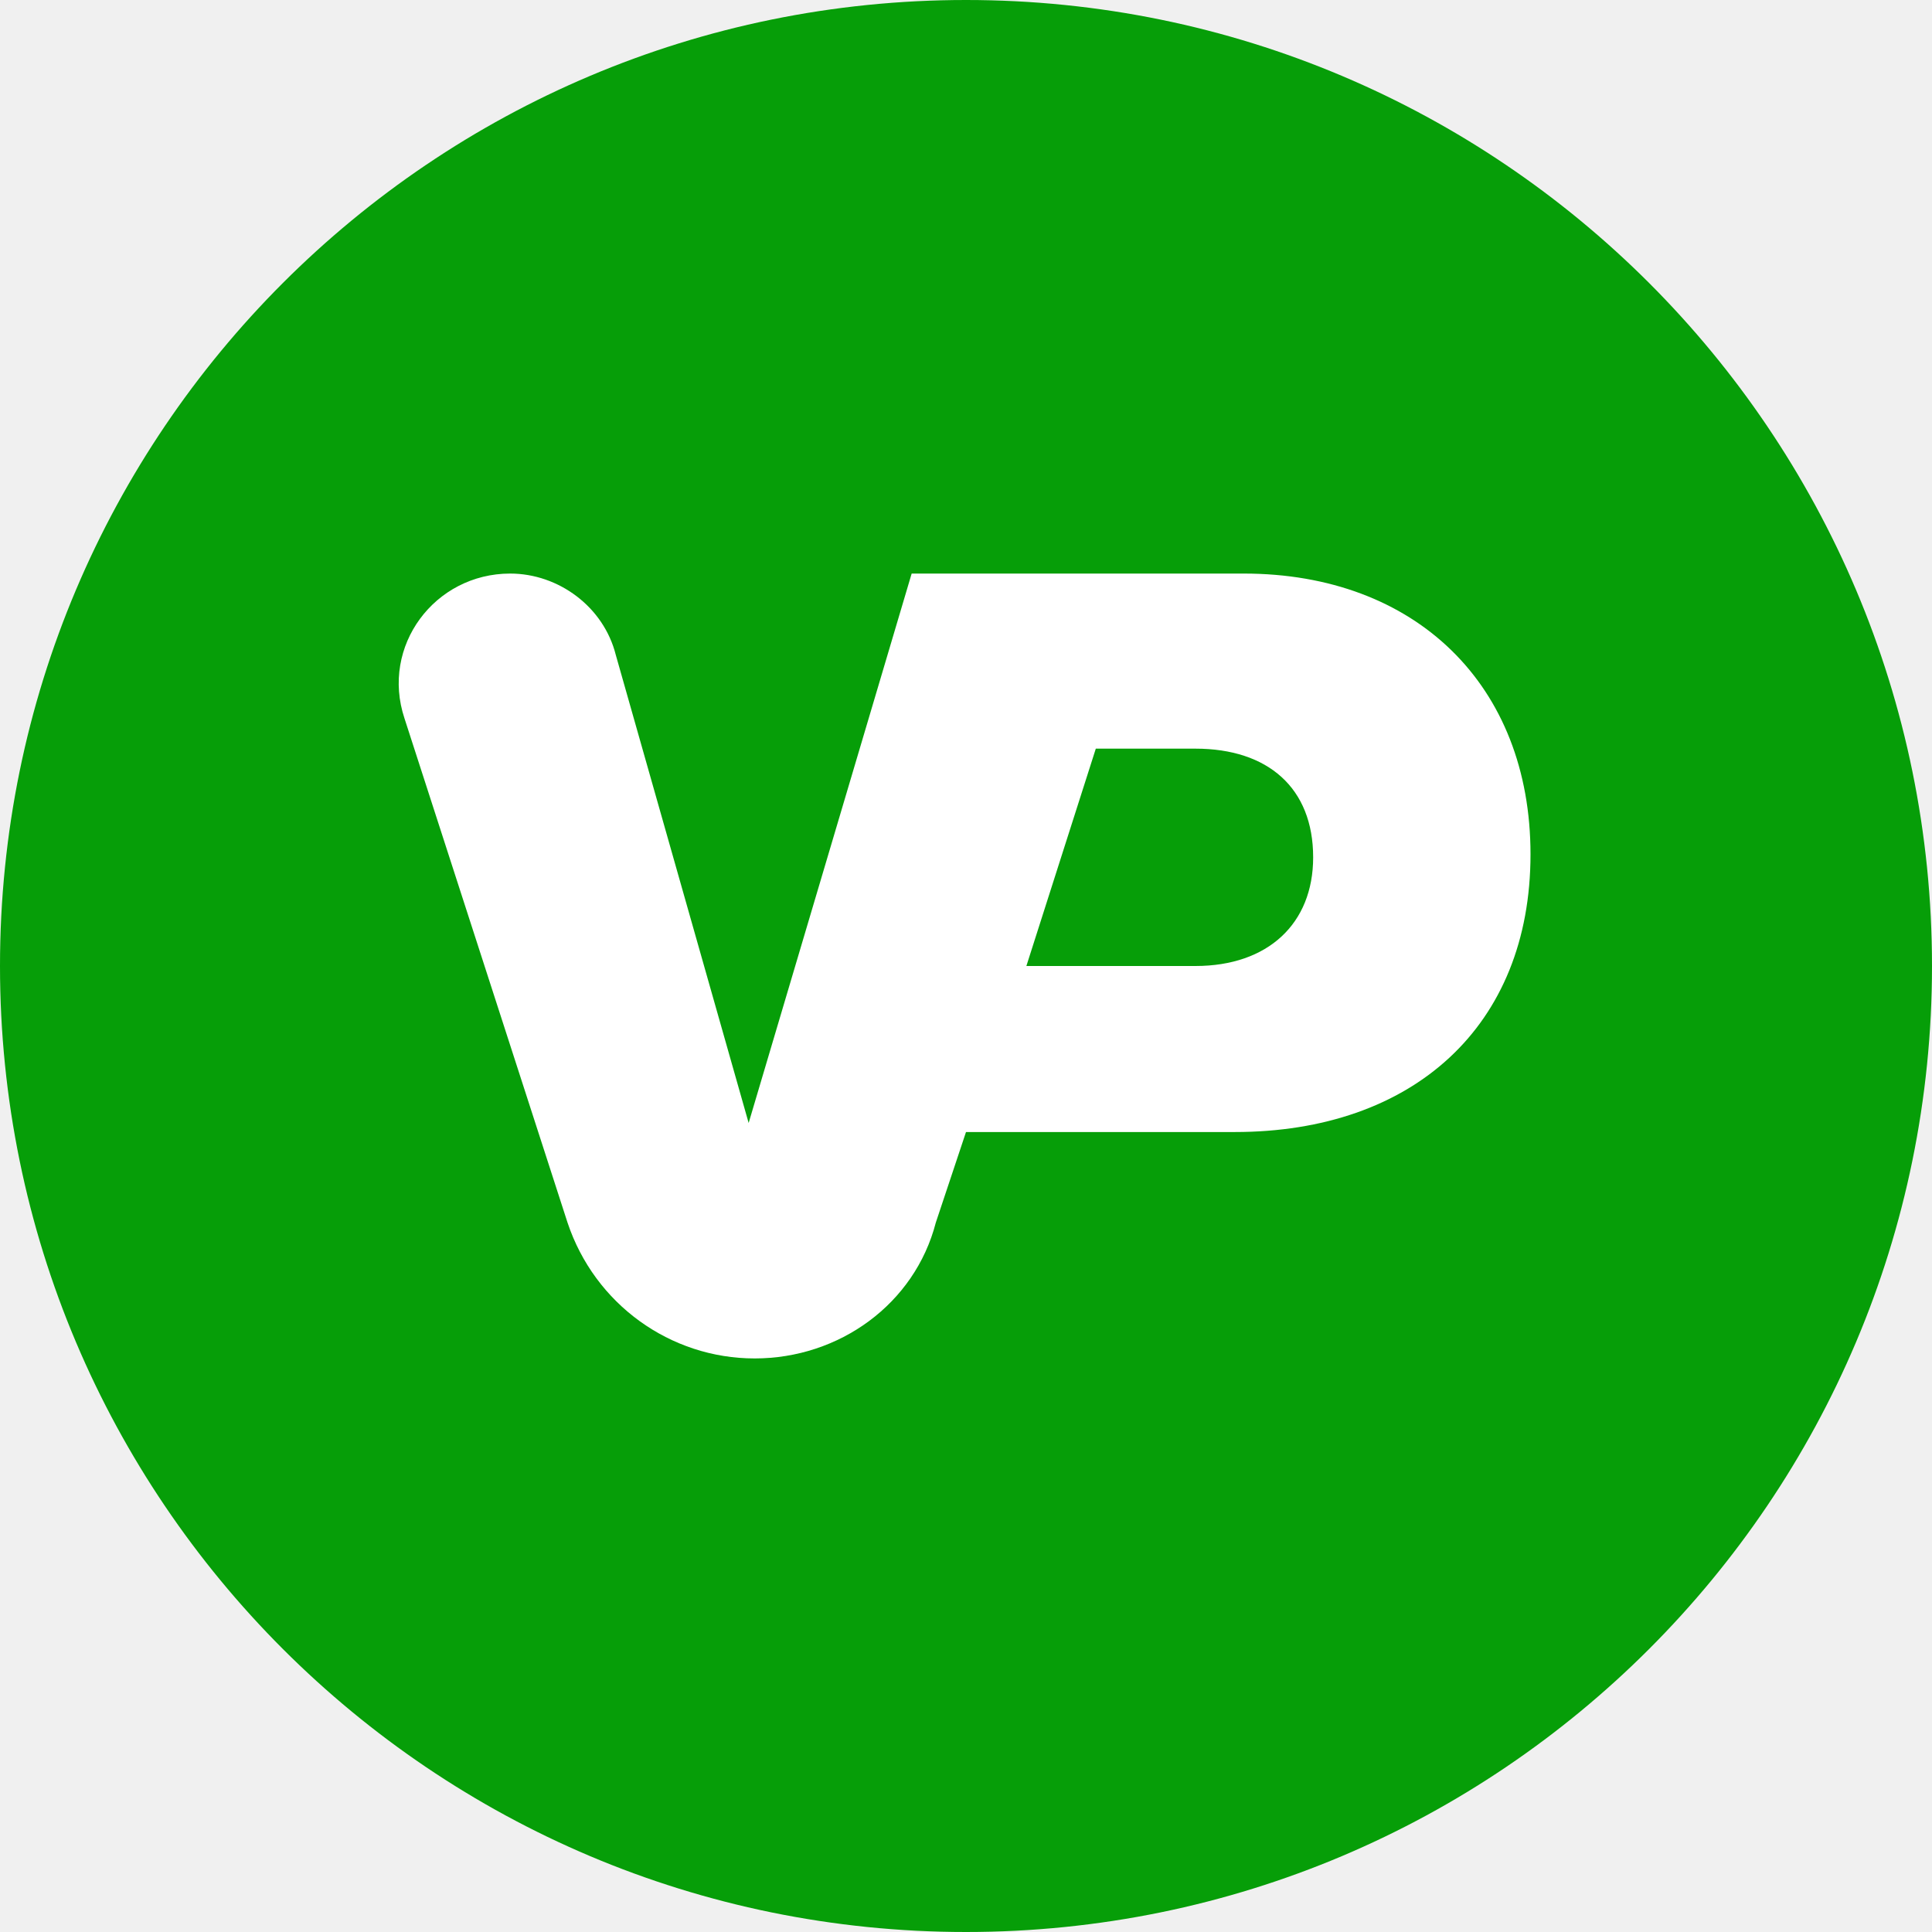
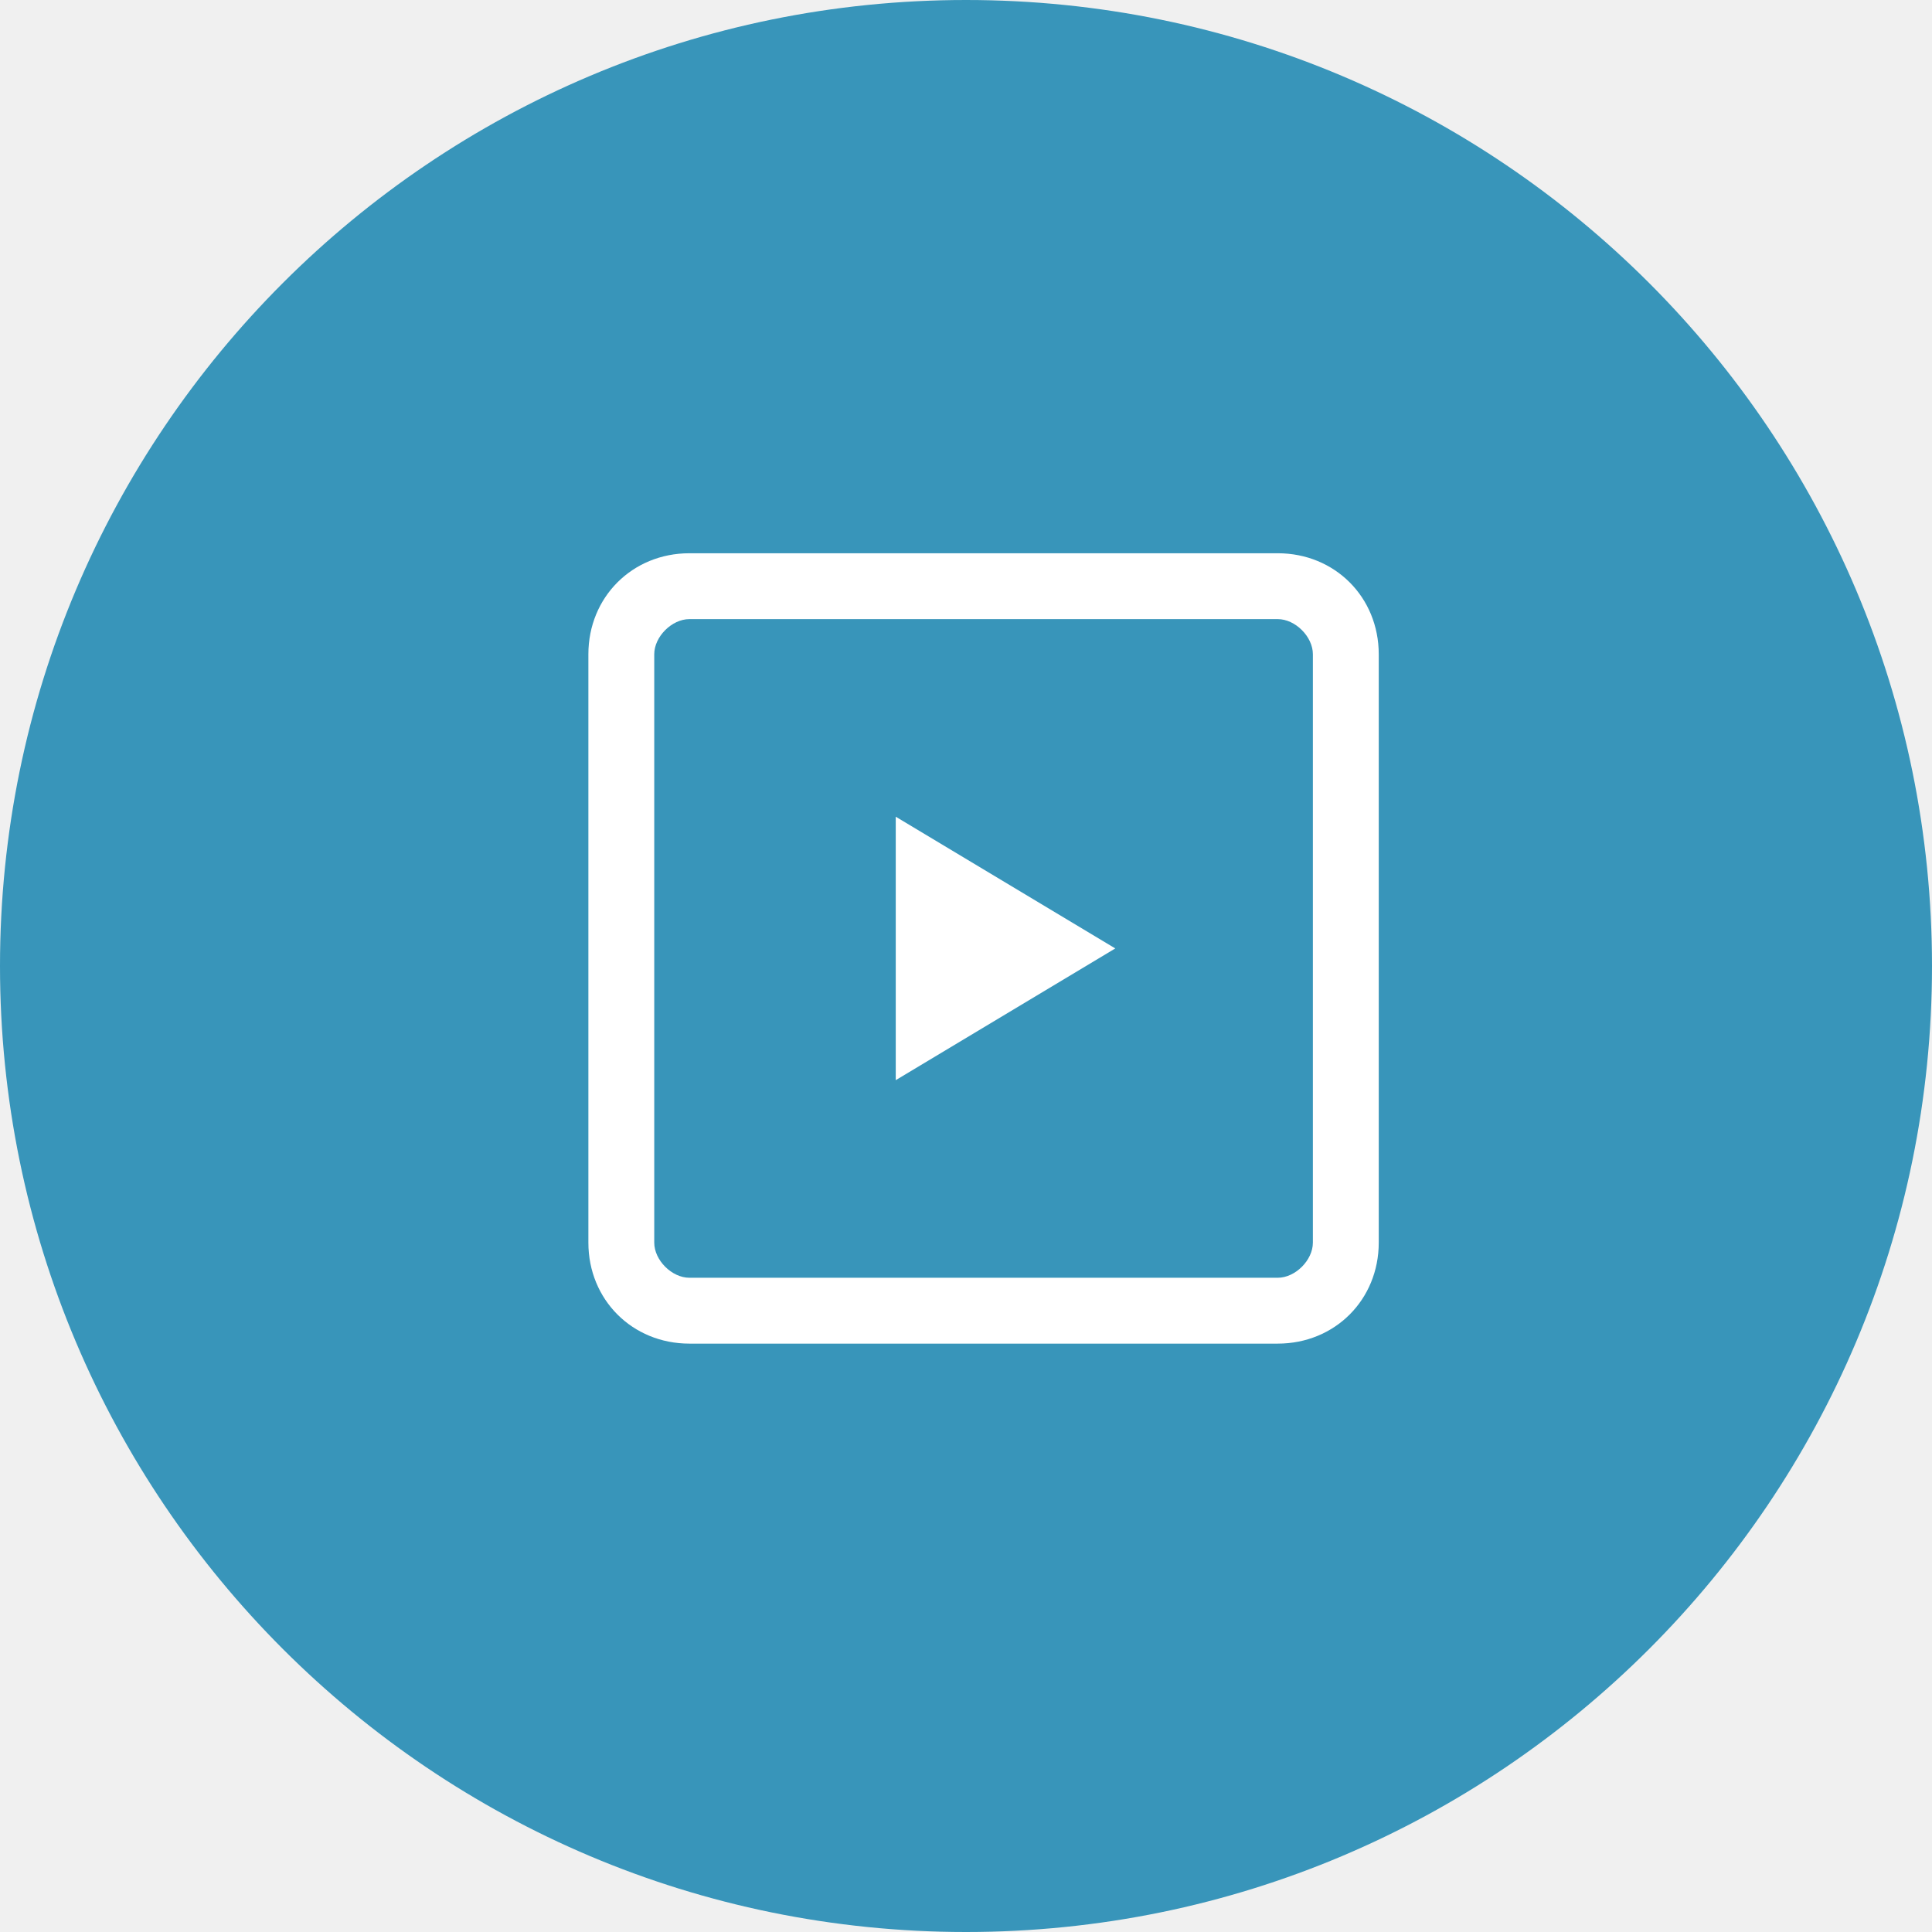
- <svg xmlns="http://www.w3.org/2000/svg" x="0" y="0" viewBox="0 0 64 64">
-   <circle cx="32" cy="32" r="32" fill="#069E08" />
-   <path d="M16.9,19c1.6,0,3.1,1.1,3.5,2.7l4.4,15.5c0,0,0,0,0,0L30.2,19h2.9h8.1c5.7,0,9.5,3.7,9.5,9.3   c0,5.7-3.9,9.2-9.8,9.2h-3.9h-5l-1,3C30.3,43.2,27.8,45,25,45c-2.8,0-5.3-1.8-6.2-4.5l-5.4-16.7C12.6,21.4,14.4,19,16.9,19z M34,32   h5.6c2.4,0,3.9-1.4,3.9-3.6c0-2.3-1.5-3.6-3.9-3.6h-3.3L34,32z" fill-rule="evenodd" clip-rule="evenodd" fill="#FFFFFF" />
+ <svg xmlns="http://www.w3.org/2000/svg" width="55" height="55" viewBox="0 0 55 55" fill="none">
+   <path d="M27.5 55C42.688 55 55 42.688 55 27.5C55 12.312 42.688 0 27.5 0C12.312 0 0 12.312 0 27.5C0 42.688 12.312 55 27.5 55Z" fill="#3895BA" />
+   <path d="M36.375 15.75H19.625C18 15.75 16.75 17 16.75 18.625V35.375C16.75 37 18 38.25 19.625 38.25H36.375C38 38.25 39.25 37 39.25 35.375V18.625C39.25 17 38 15.75 36.375 15.75ZM37.375 35.375C37.375 35.875 36.875 36.375 36.375 36.375H19.625C19.125 36.375 18.625 35.875 18.625 35.375V18.625C18.625 18.125 19.125 17.625 19.625 17.625H36.375C36.875 17.625 37.375 18.125 37.375 18.625V35.375ZM25.5 30.75L31.75 27L25.5 23.25V30.75Z" fill="white" />
</svg>
